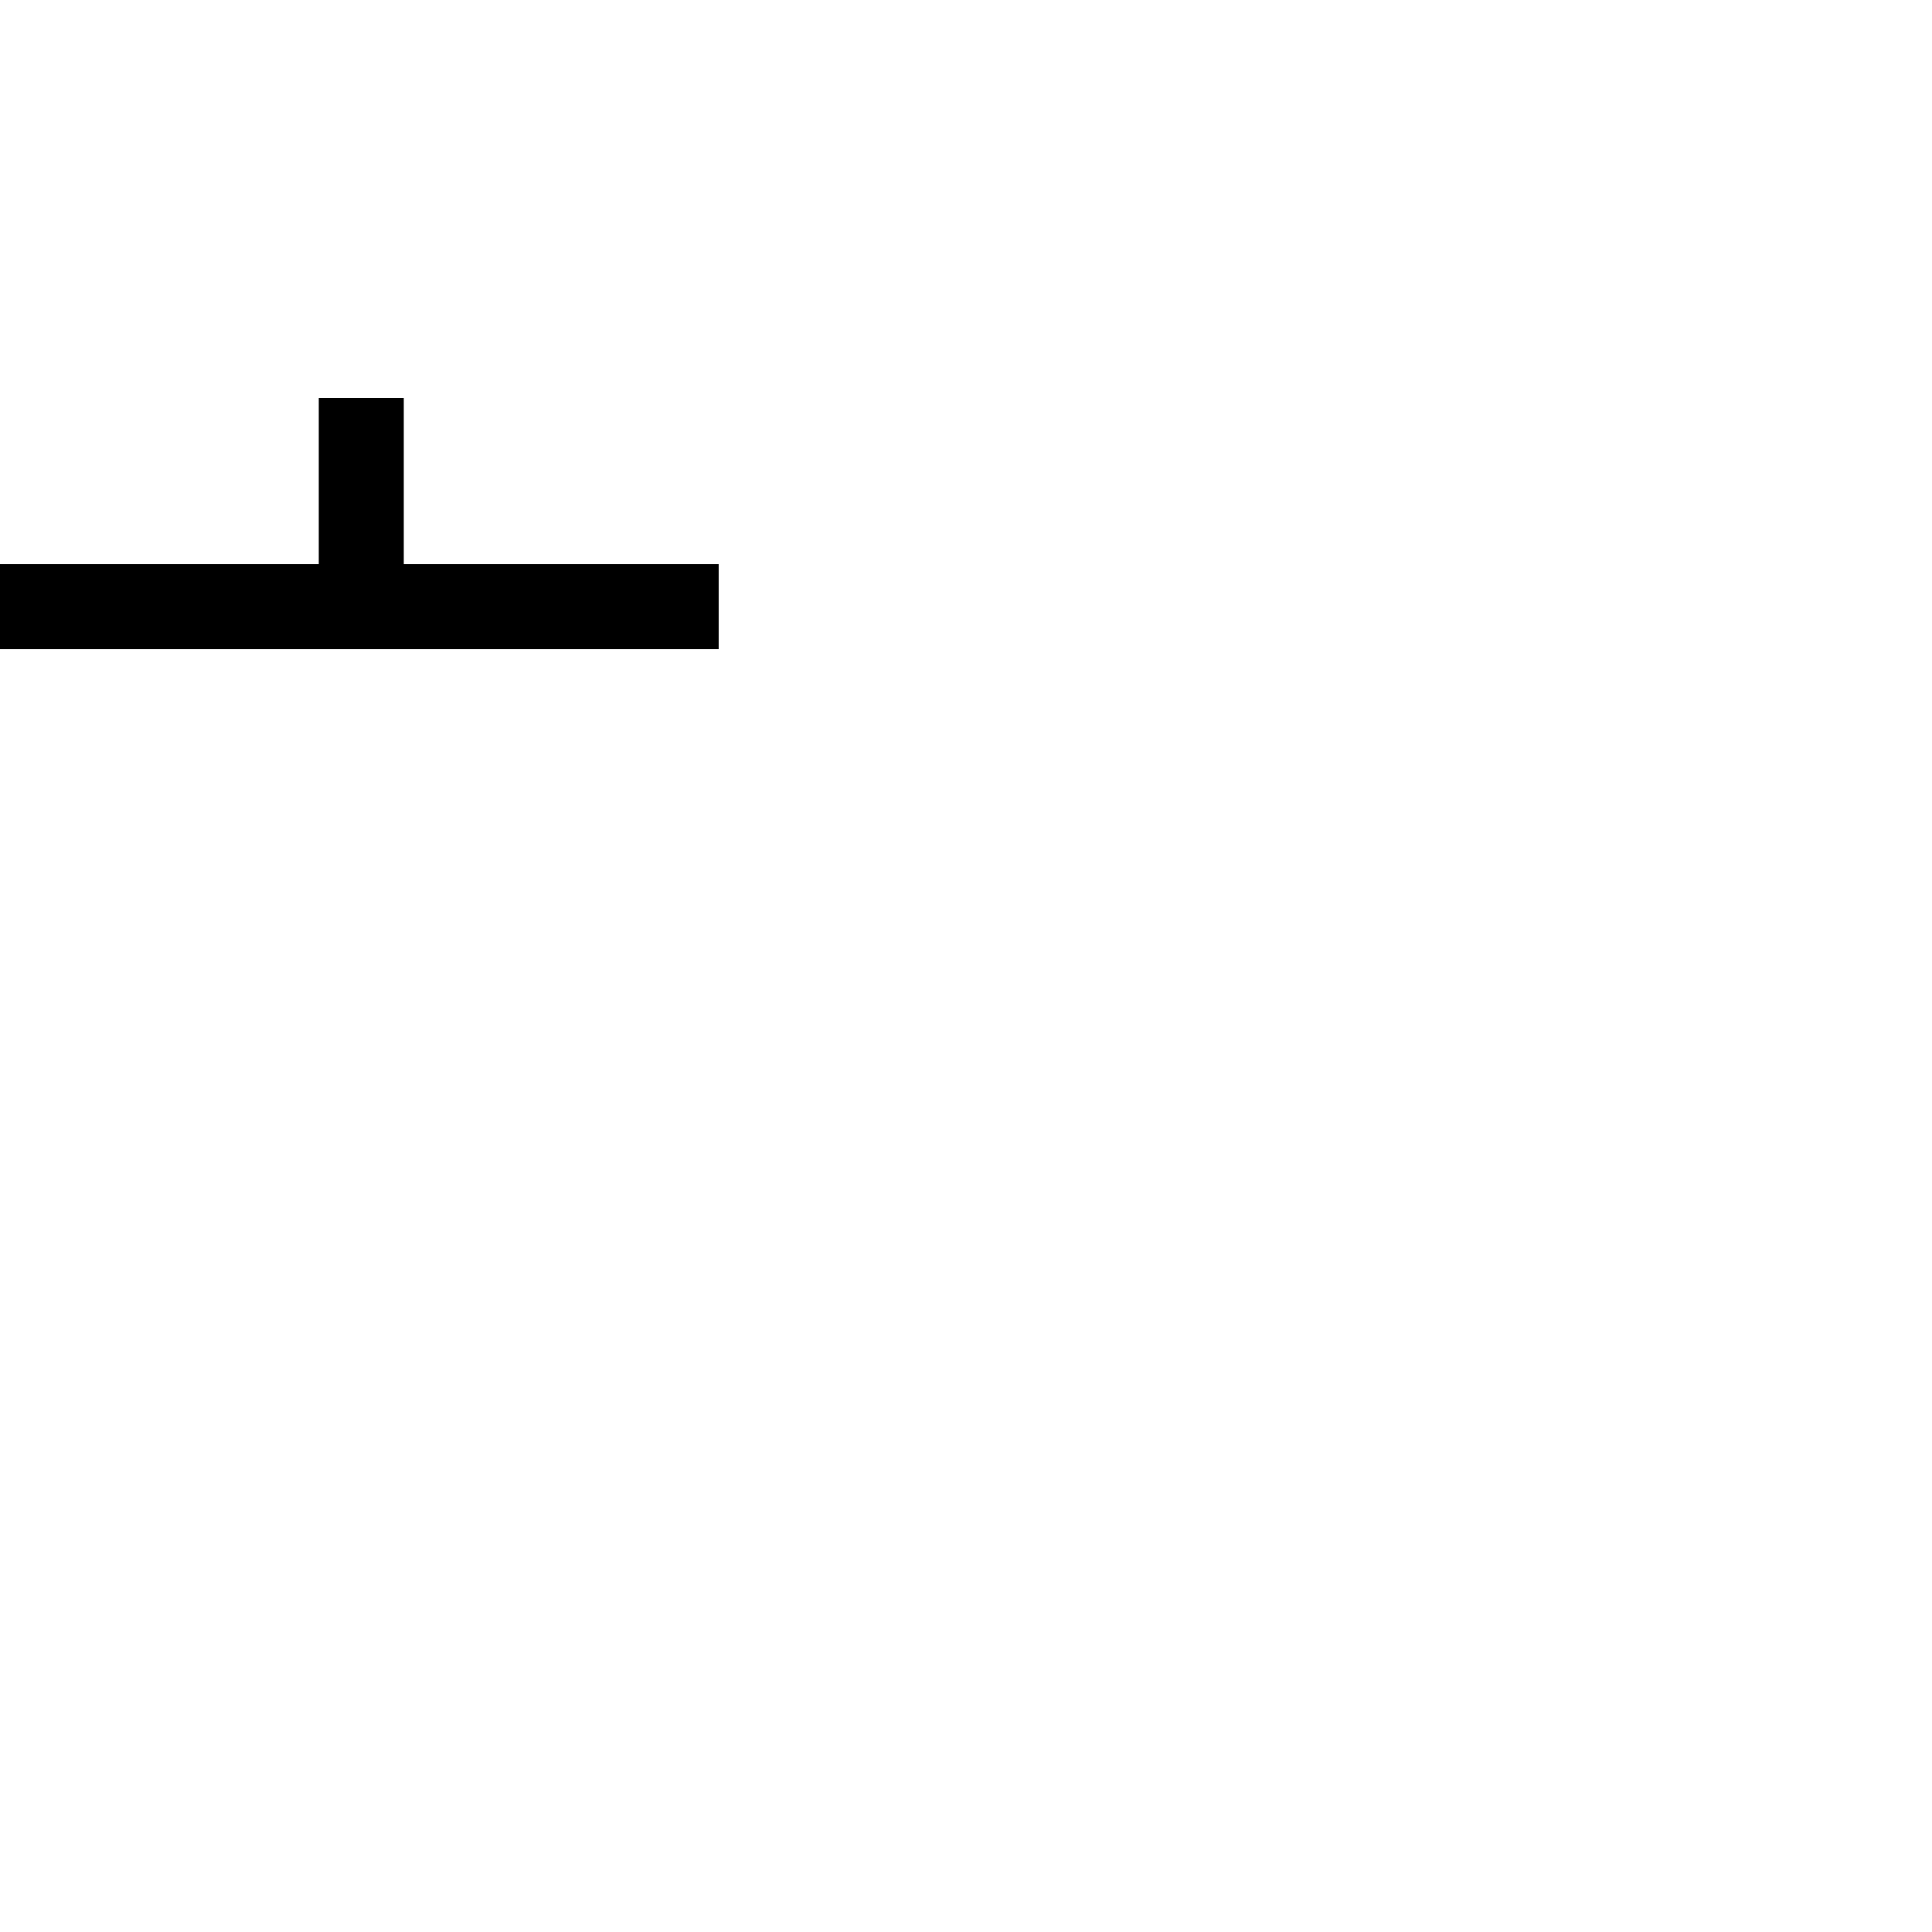
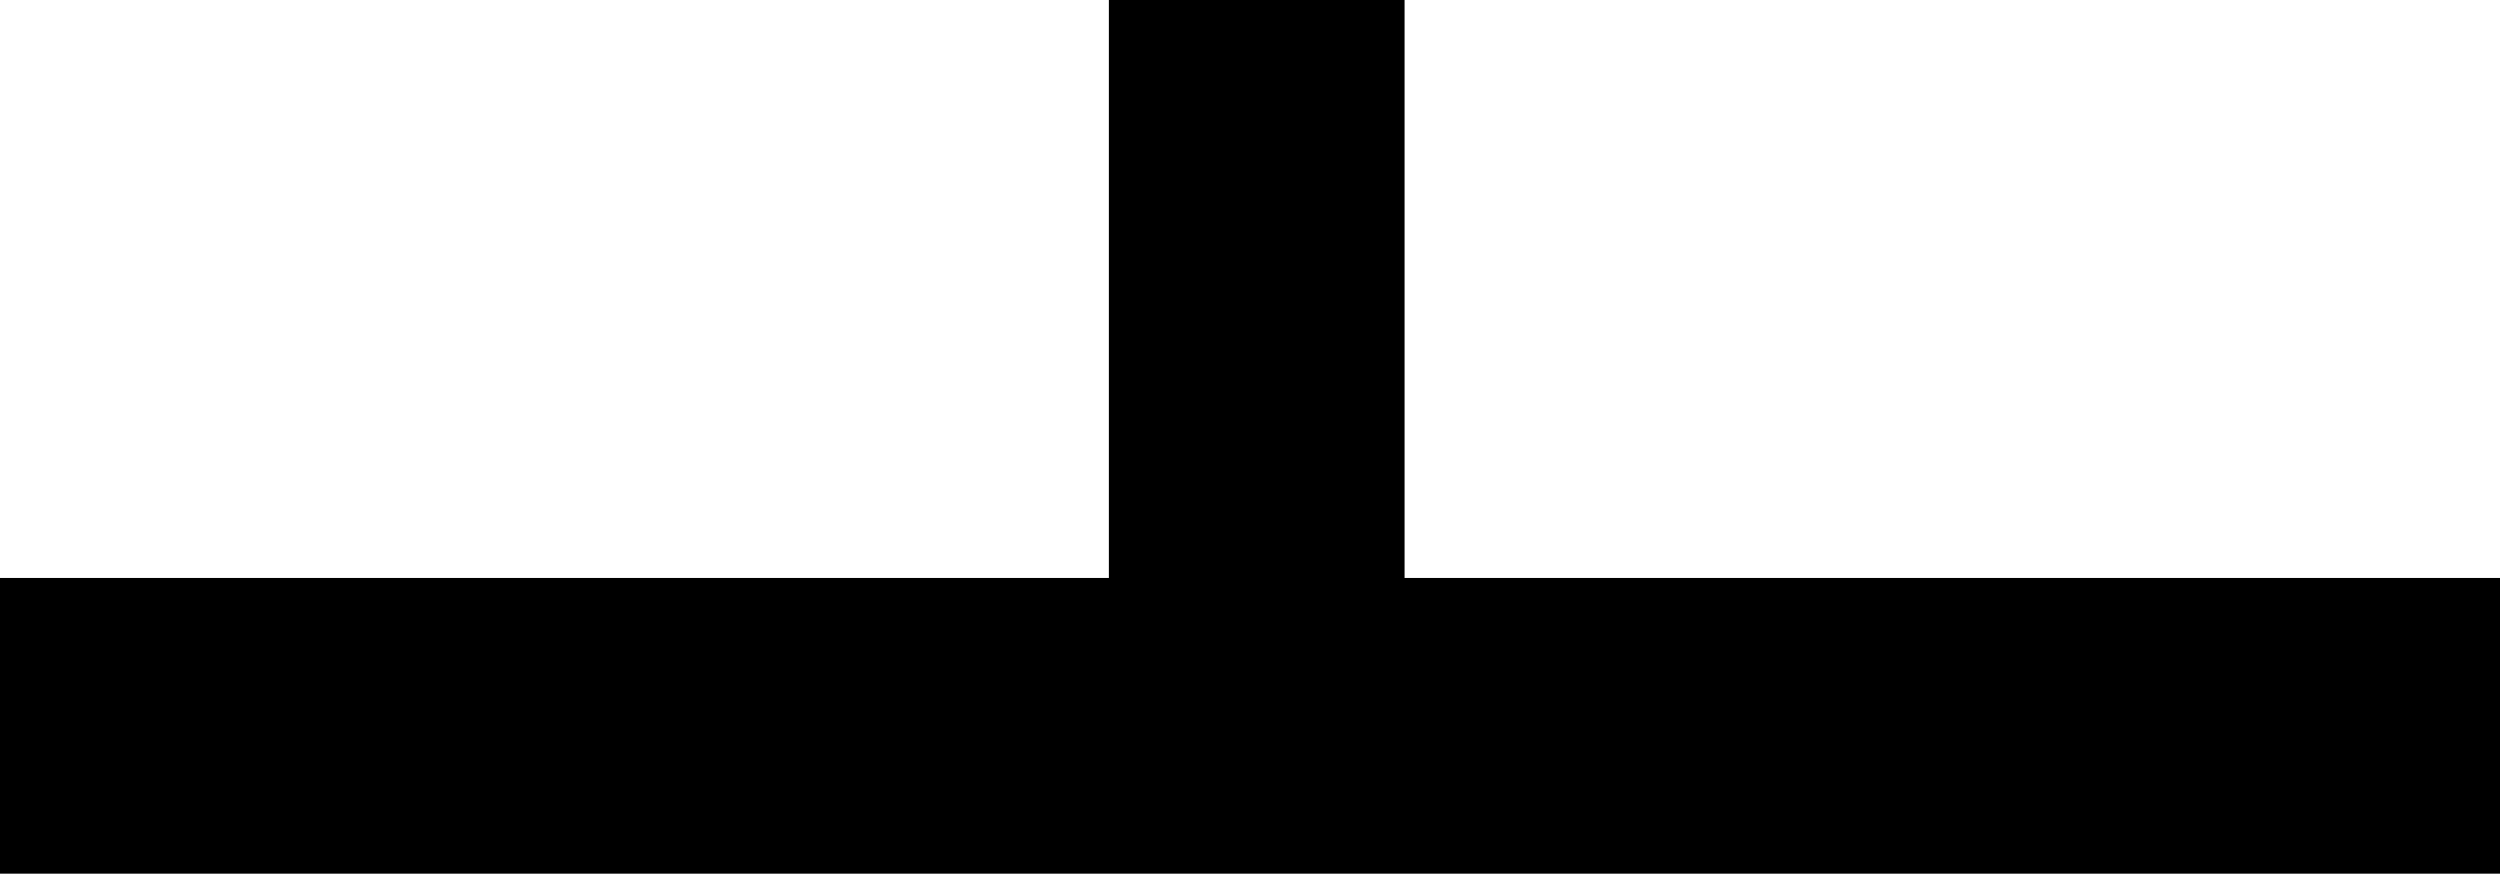
- <svg xmlns="http://www.w3.org/2000/svg" version="1.1" width="100" height="100" viewBox="-428 -200 1000 1000" id="svg3085">
+ <svg xmlns="http://www.w3.org/2000/svg" version="1.1" width="37.2" height="13" viewBox="-428 -200 372 130" id="svg3085">
  <defs id="defs3093" />
-   <g transform="matrix(1,0,0,-1,0,800)" id="g3087">
+   <g transform="matrix(1,0,0,-1,0,594)" id="g3087">
    <path d="m -56,664 h -372 v 44 h 165 v 86 h 44 v -86 h 163 v -44 z" id="path3089" style="fill:currentColor" />
  </g>
</svg>
